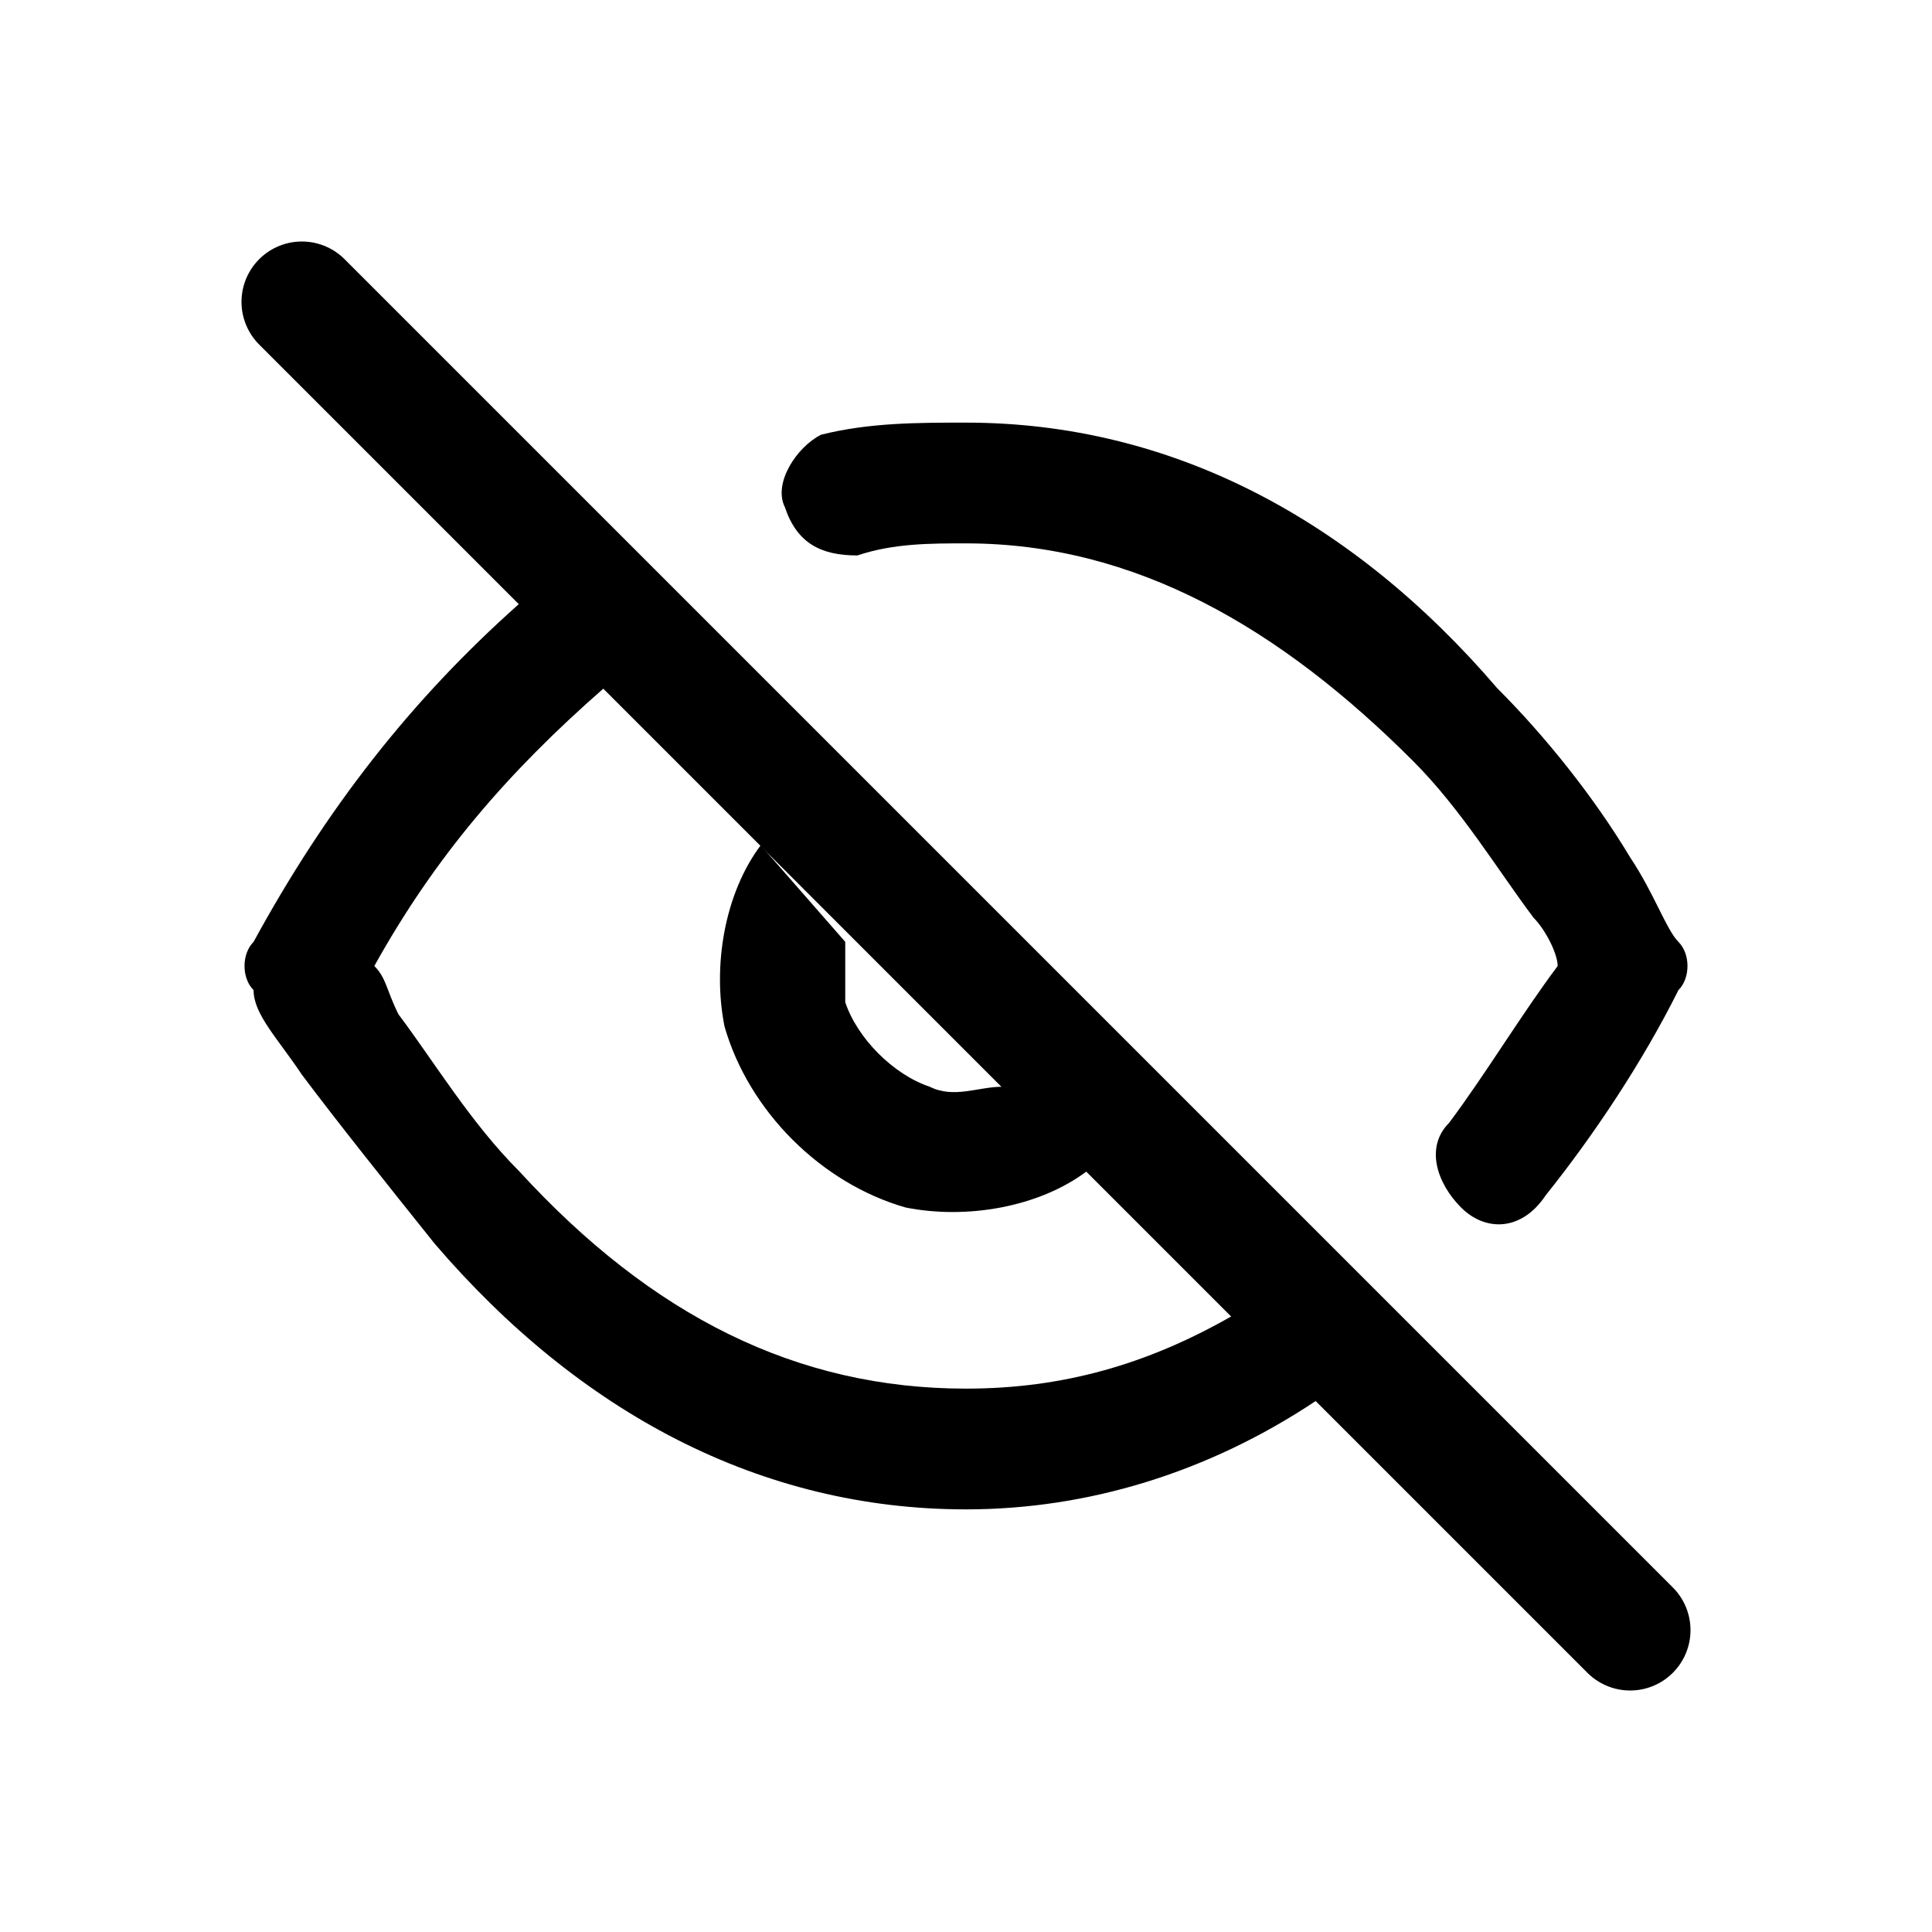
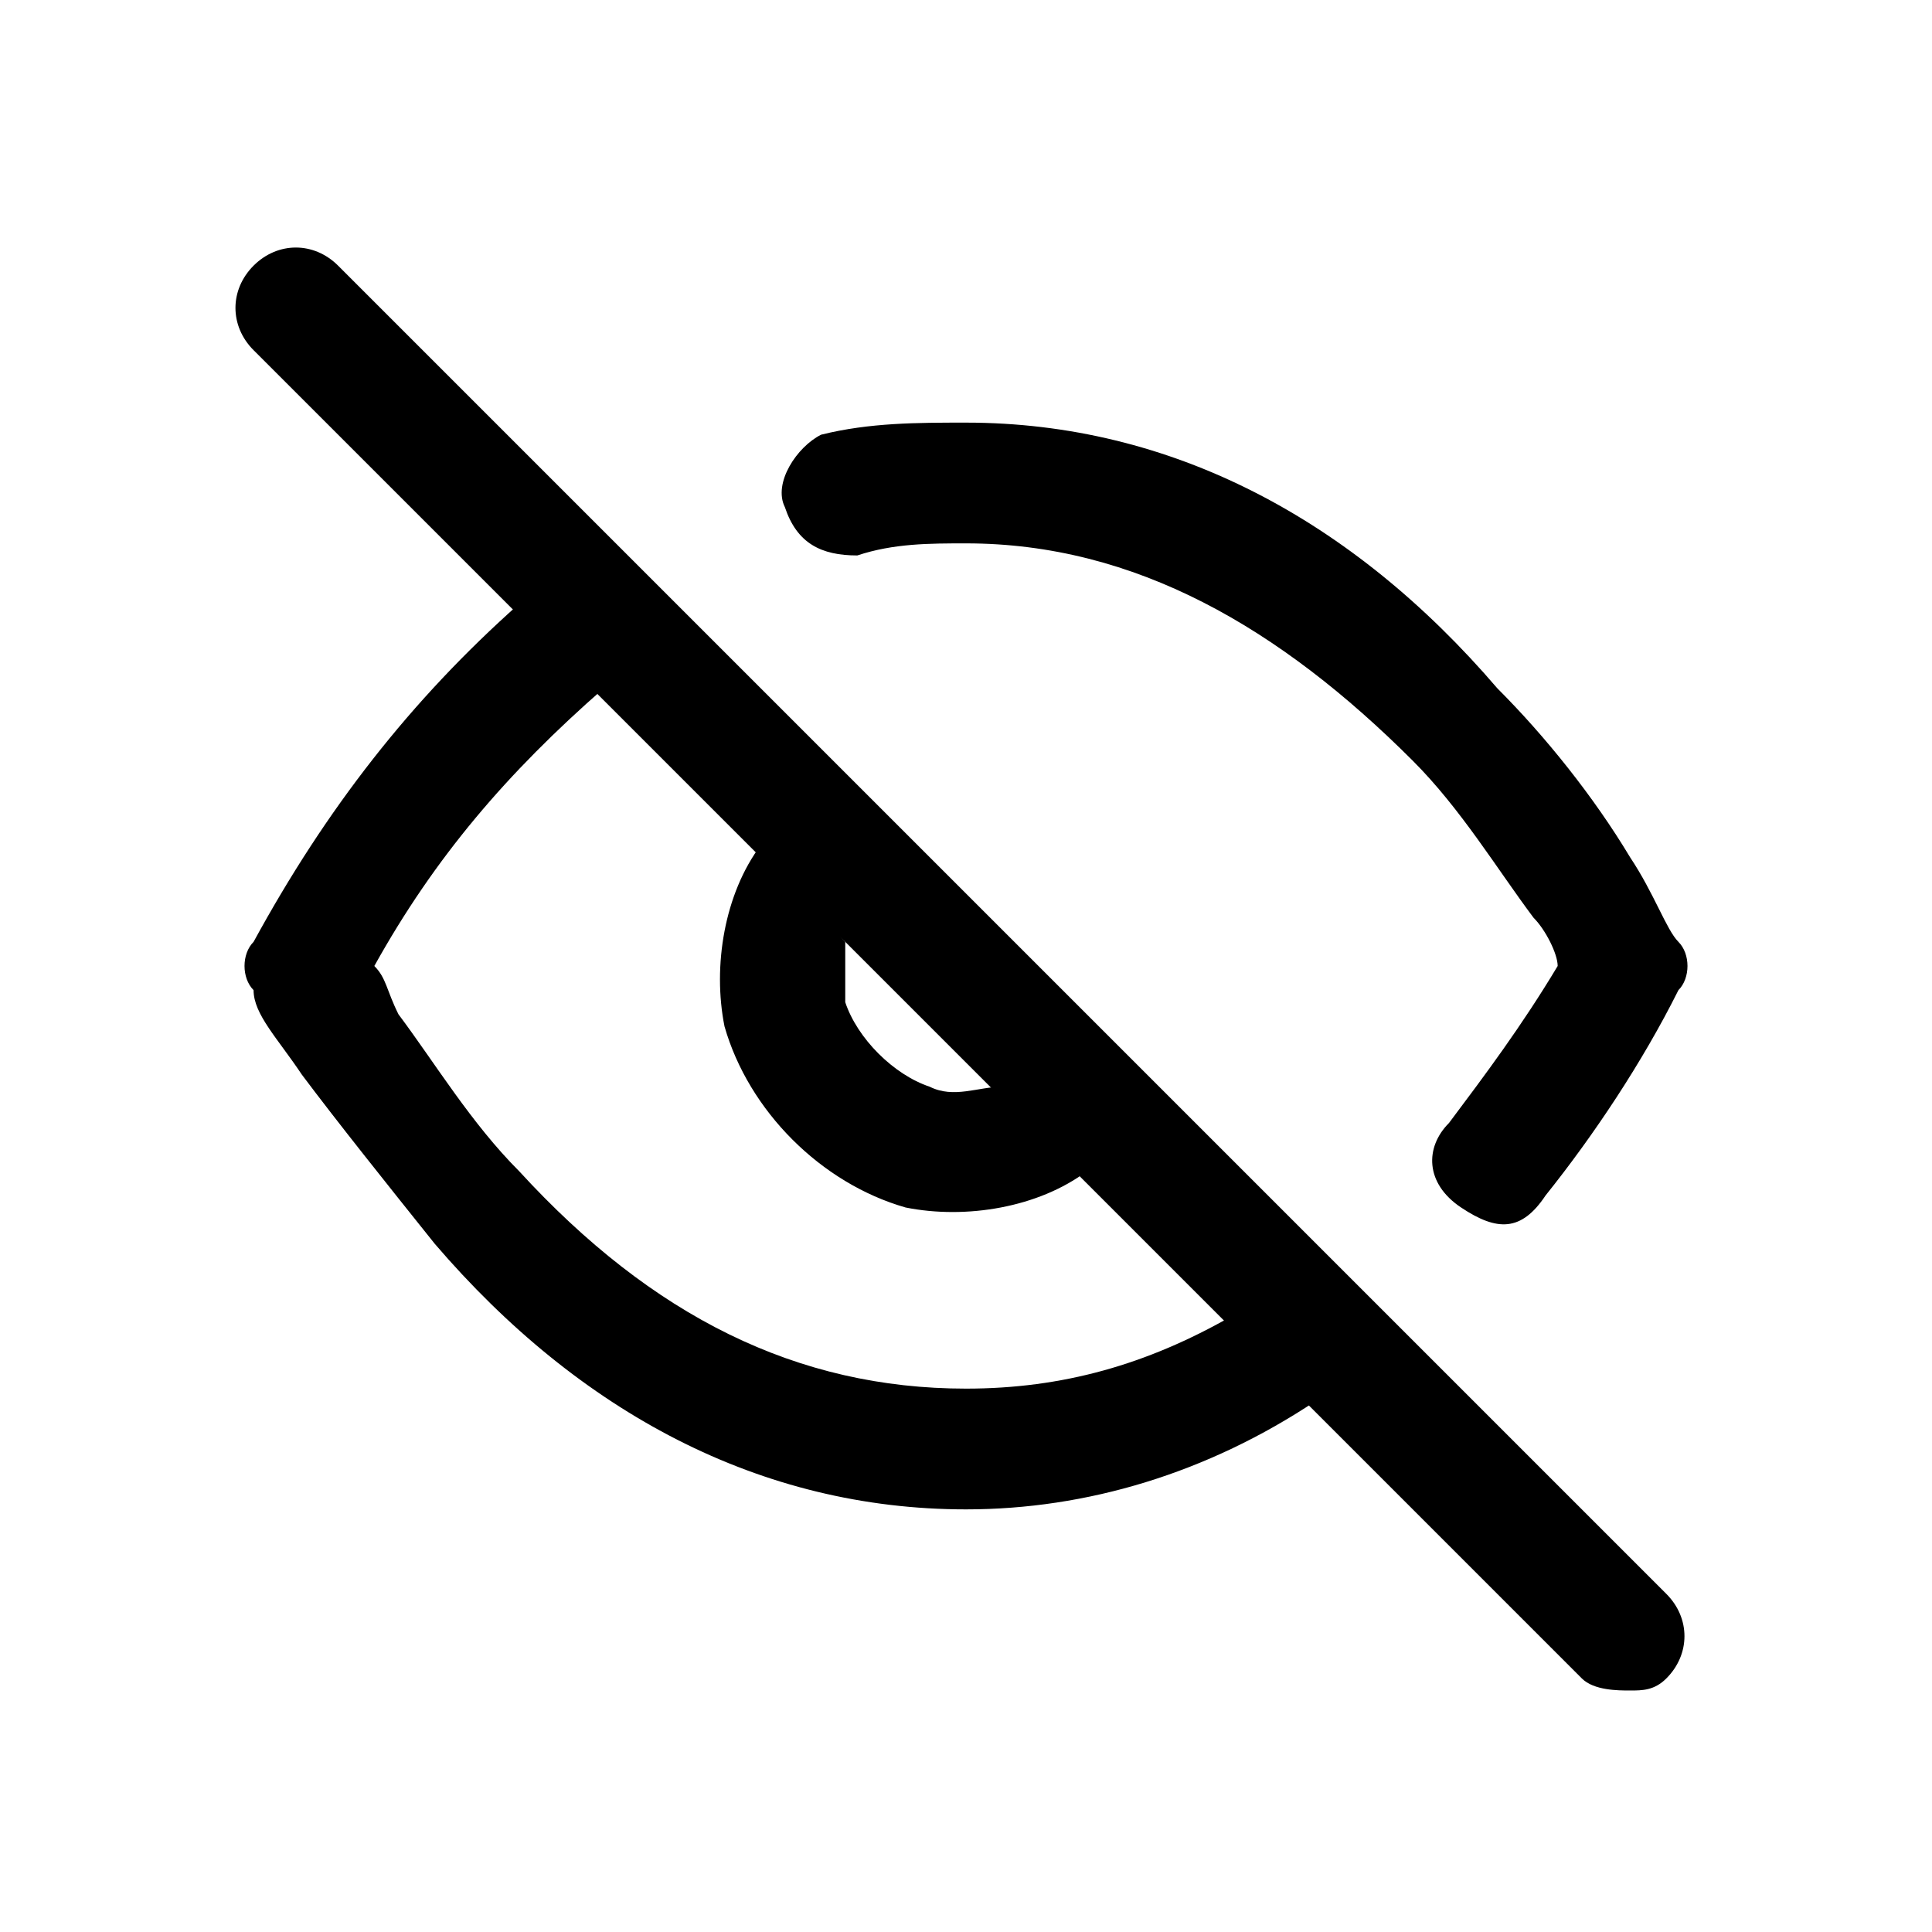
- <svg xmlns="http://www.w3.org/2000/svg" version="1.1" id="icon-eye-off" x="0px" y="0px" viewBox="0 0 16 16" style="enable-background:new 0 0 16 16;" xml:space="preserve">
+ <svg xmlns="http://www.w3.org/2000/svg" version="1.1" id="Layer_1" x="0px" y="0px" viewBox="0 0 16 16" style="enable-background:new 0 0 16 16;" xml:space="preserve">
  <style type="text/css">
	.st0{fill:none;}
- 	.st1{fill:none;stroke:#000000;stroke-linecap:round;stroke-miterlimit:10;}
</style>
  <rect id="_x3C_icon-BG_x3E__14_" class="st0" width="16" height="16" />
-   <path id="_x3C_path_x3E__2_" d="M10.2,10.9l0.7,0.7C10,12.2,9,12.5,8,12.5c-1.7,0-3.2-0.8-4.4-2.2c-0.4-0.5-0.8-1-1.1-1.4  C2.3,8.6,2.1,8.4,2.1,8.2C2,8.1,2,7.9,2.1,7.8c0.6-1.1,1.3-2,2.2-2.8L5,5.7C4.2,6.4,3.6,7.1,3.1,8c0.1,0.1,0.1,0.2,0.2,0.4  c0.3,0.4,0.6,0.9,1,1.3c1.1,1.2,2.3,1.8,3.7,1.8C8.8,11.5,9.5,11.3,10.2,10.9z M7.5,10C8,10.1,8.6,10,9,9.7L8.3,9  C8.1,9,7.9,9.1,7.7,9C7.4,8.9,7.1,8.6,7,8.3c0-0.2,0-0.4,0-0.5L6.3,7C6,7.4,5.9,8,6,8.5C6.2,9.2,6.8,9.8,7.5,10z M13.9,7.8  c-0.1-0.1-0.2-0.4-0.4-0.7c-0.3-0.5-0.7-1-1.1-1.4C11.2,4.3,9.7,3.5,8,3.5c-0.4,0-0.8,0-1.2,0.1C6.6,3.7,6.4,4,6.5,4.2  c0.1,0.3,0.3,0.4,0.6,0.4C7.4,4.5,7.7,4.5,8,4.5c1.4,0,2.6,0.7,3.7,1.8c0.4,0.4,0.7,0.9,1,1.3c0.1,0.1,0.2,0.3,0.2,0.4  c-0.3,0.4-0.6,0.9-0.9,1.3c-0.2,0.2-0.1,0.5,0.1,0.7s0.5,0.2,0.7-0.1c0.4-0.5,0.8-1.1,1.1-1.7C14,8.1,14,7.9,13.9,7.8z" />
-   <line id="_x3C_cut_x3E_" class="st1" x1="2.5" y1="2.5" x2="13.5" y2="13.5" />
+   <path id="_x3C_path_x3E__2_" d="M10.2,10.9l0.7,0.7C10,12.2,9,12.5,8,12.5c-1.7,0-3.2-0.8-4.4-2.2c-0.4-0.5-0.8-1-1.1-1.4  C2.3,8.6,2.1,8.4,2.1,8.2C2,8.1,2,7.9,2.1,7.8c0.6-1.1,1.3-2,2.2-2.8L5,5.7C4.2,6.4,3.6,7.1,3.1,8c0.1,0.1,0.1,0.2,0.2,0.4  c0.3,0.4,0.6,0.9,1,1.3c1.1,1.2,2.3,1.8,3.7,1.8C8.8,11.5,9.5,11.3,10.2,10.9z M7.5,10C8,10.1,8.6,10,9,9.7L8.3,9  C8.1,9,7.9,9.1,7.7,9C7.4,8.9,7.1,8.6,7,8.3c0-0.2,0-0.4,0-0.5L6.3,7C6,7.4,5.9,8,6,8.5C6.2,9.2,6.8,9.8,7.5,10z M13.9,7.8  c-0.1-0.1-0.2-0.4-0.4-0.7c-0.3-0.5-0.7-1-1.1-1.4C11.2,4.3,9.7,3.5,8,3.5c-0.4,0-0.8,0-1.2,0.1C6.6,3.7,6.4,4,6.5,4.2  c0.1,0.3,0.3,0.4,0.6,0.4C7.4,4.5,7.7,4.5,8,4.5c1.4,0,2.6,0.7,3.7,1.8c0.4,0.4,0.7,0.9,1,1.3c0.1,0.1,0.2,0.3,0.2,0.4  c-0.3,0.5-0.6,0.9-0.9,1.3c-0.2,0.2-0.2,0.5,0.1,0.7s0.5,0.2,0.7-0.1c0.4-0.5,0.8-1.1,1.1-1.7C14,8.1,14,7.9,13.9,7.8z" />
+   <path id="_x3C_cut_x3E_" d="M13.5,14c-0.1,0-0.3,0-0.4-0.1l-11-11c-0.2-0.2-0.2-0.5,0-0.7s0.5-0.2,0.7,0l11,11  c0.2,0.2,0.2,0.5,0,0.7C13.7,14,13.6,14,13.5,14z" />
</svg>
